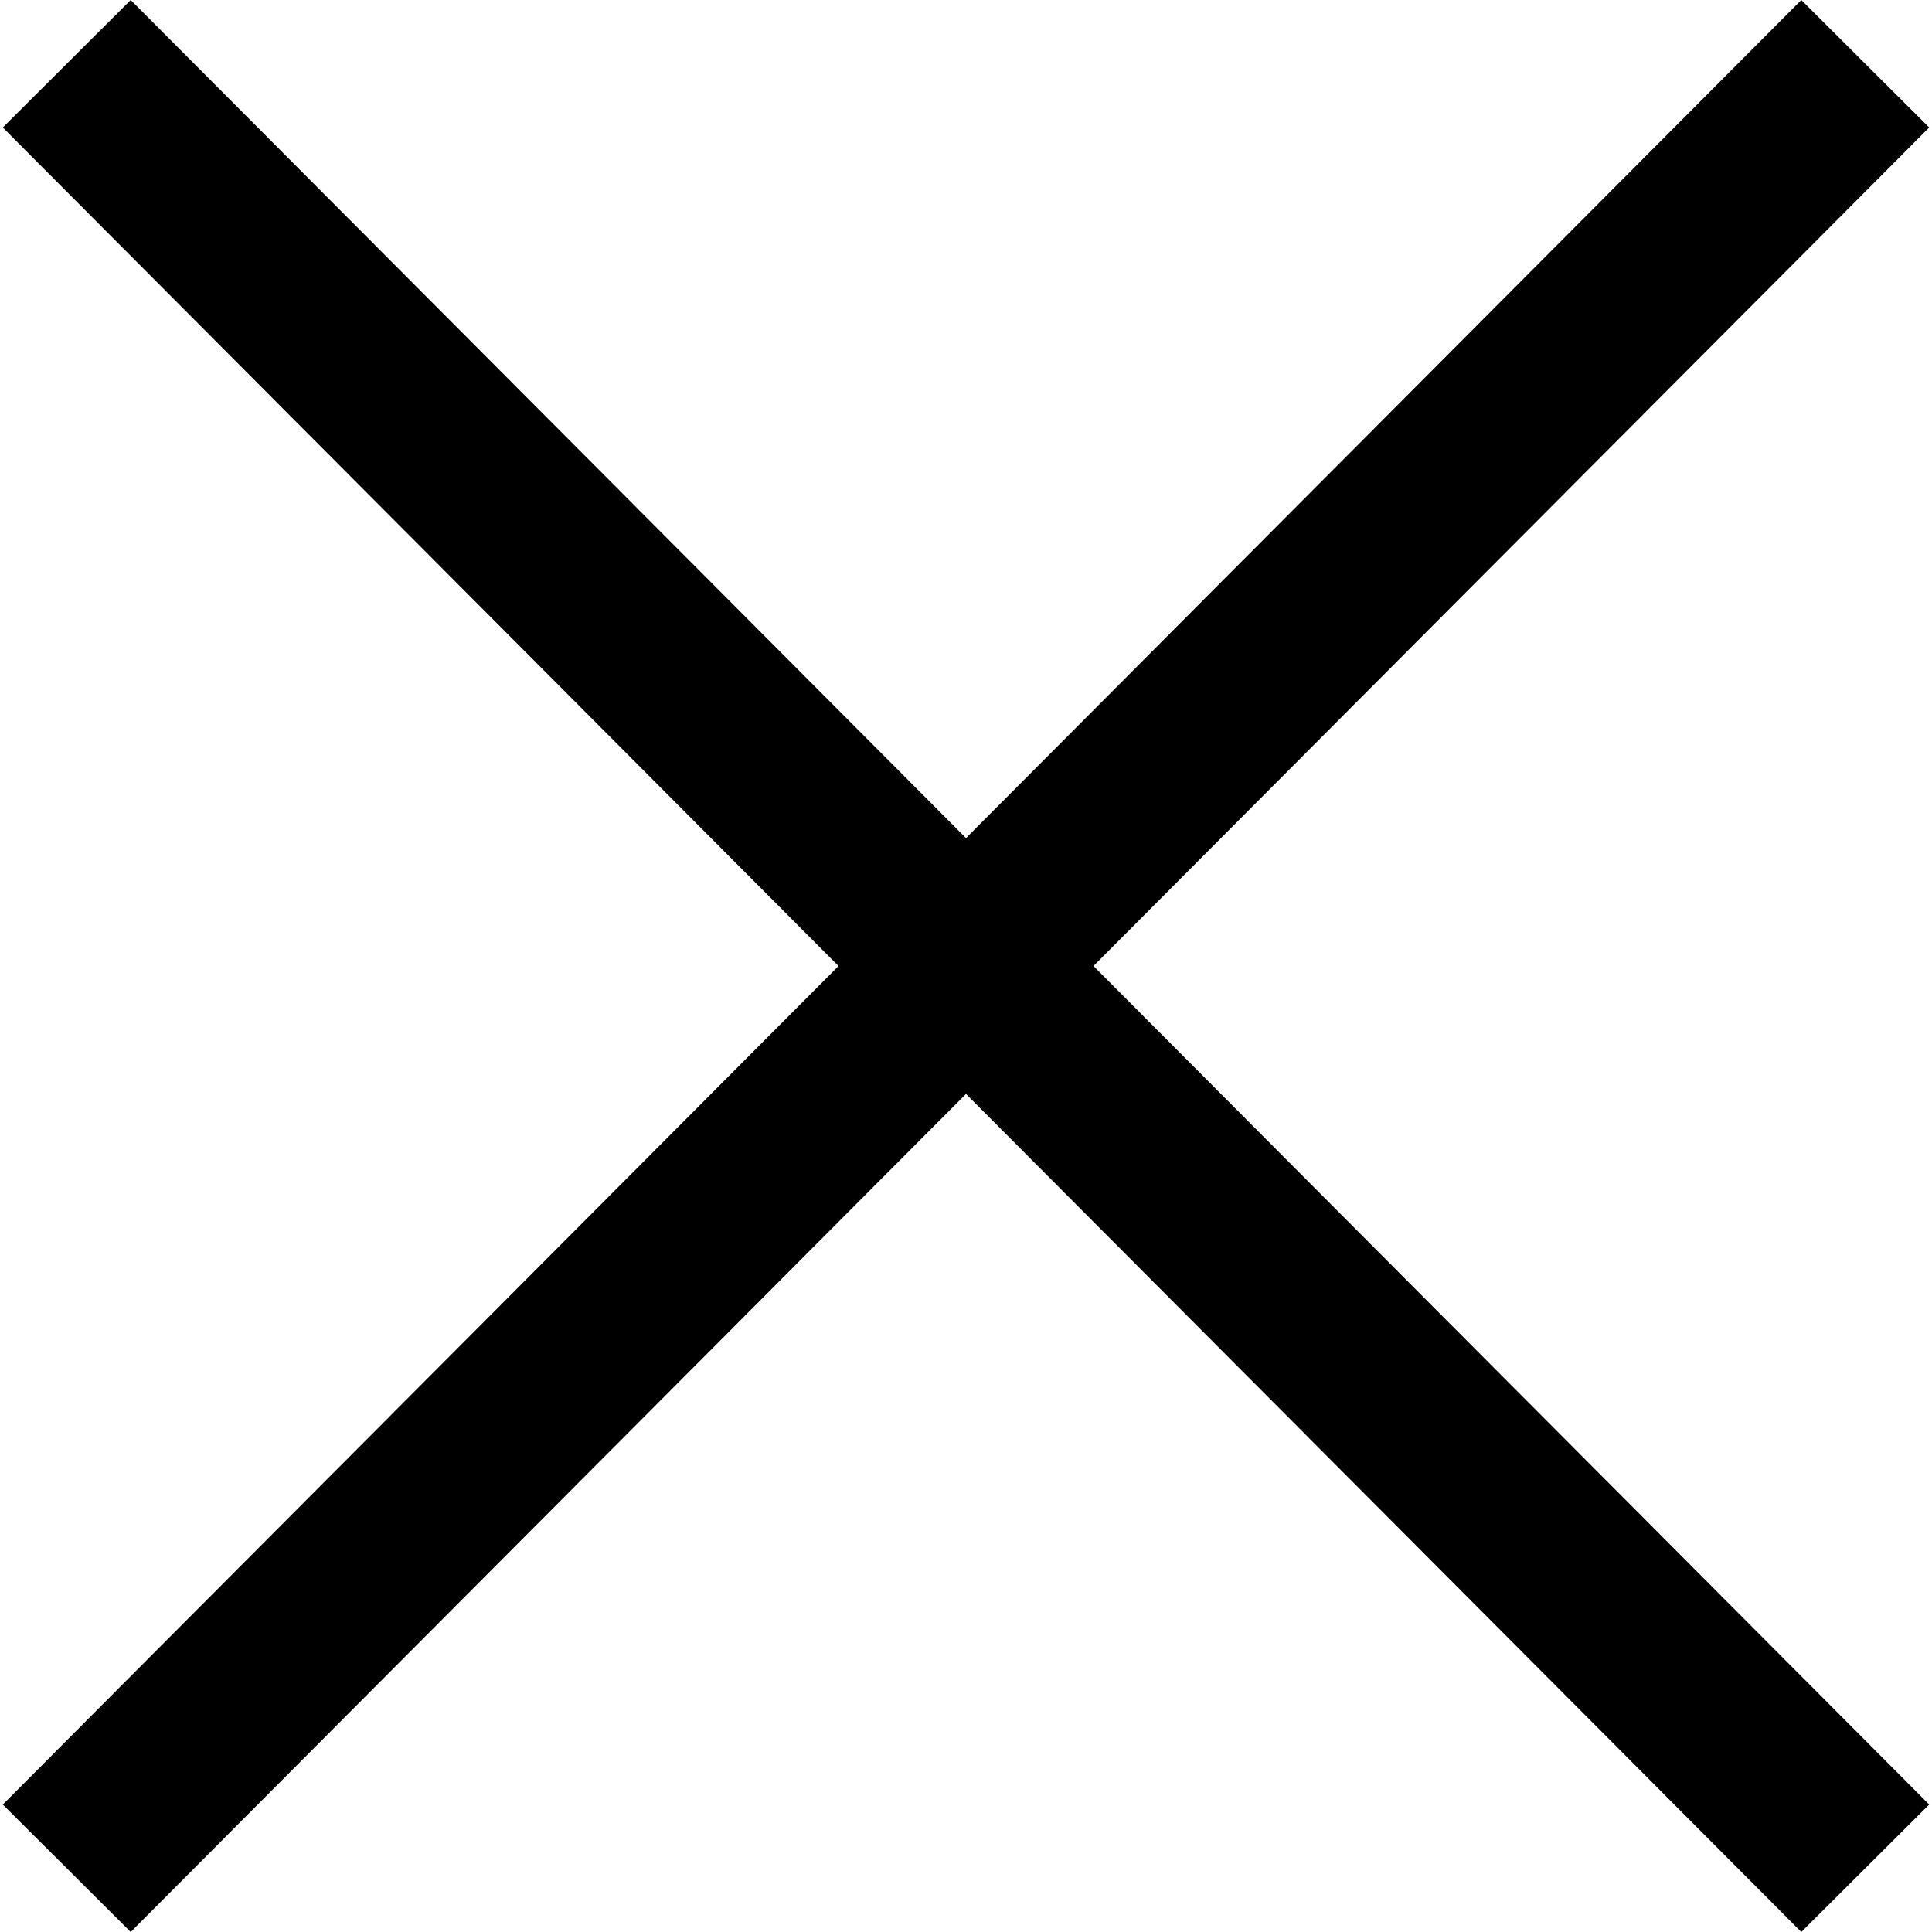
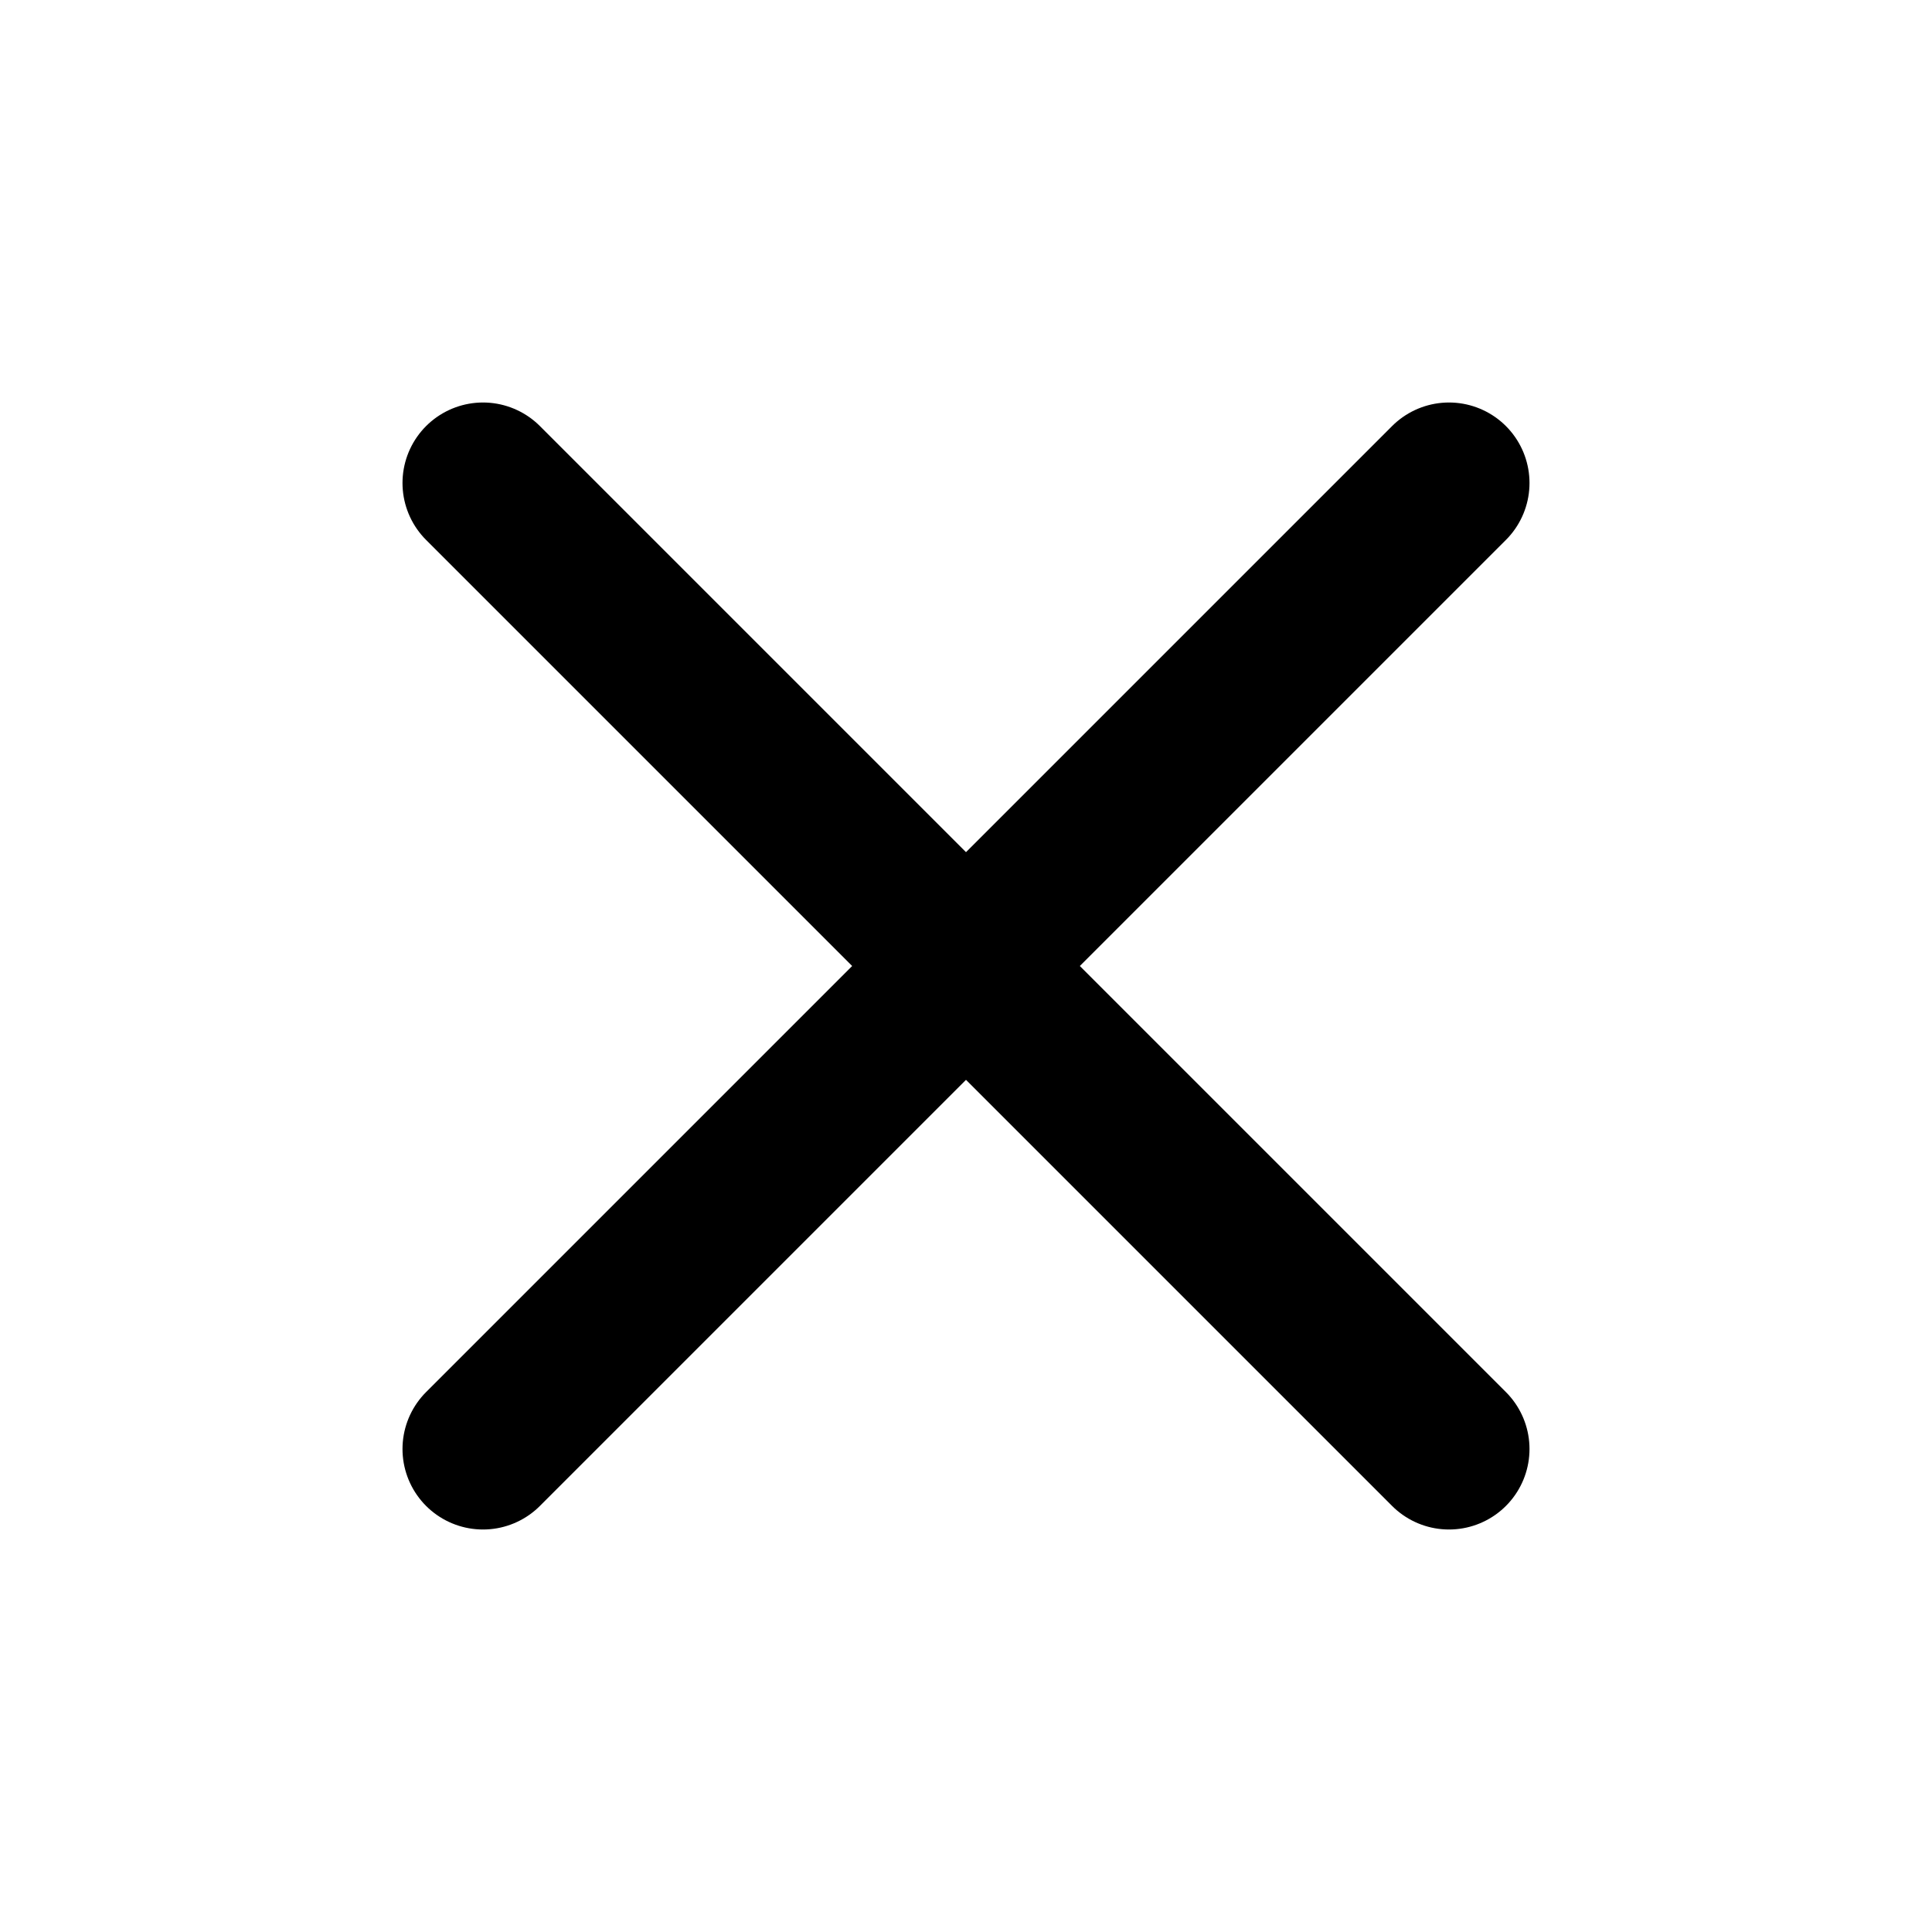
- <svg xmlns="http://www.w3.org/2000/svg" fill="#000000" height="800px" width="800px" version="1.1" id="Capa_1" viewBox="0 0 490 490" xml:space="preserve">
-   <polygon points="456.851,0 245,212.564 33.149,0 0.708,32.337 212.669,245.004 0.708,457.678 33.149,490 245,277.443 456.851,490   489.292,457.678 277.331,245.004 489.292,32.337 " />
+ <svg xmlns="http://www.w3.org/2000/svg" viewBox="0 0 24 24" fill="none">
+   <g id="SVGRepo_bgCarrier" stroke-width="0" />
+   <g id="SVGRepo_tracerCarrier" stroke-linecap="round" stroke-linejoin="round" />
+   <g id="SVGRepo_iconCarrier">
+     <g id="Menu / Close_MD">
+       <path id="Vector" d="M18 18L12 12M12 12L6 6M12 12L18 6M12 12L6 18" stroke="#000000" stroke-width="2" stroke-linecap="round" stroke-linejoin="round" />
+     </g>
+   </g>
</svg>
